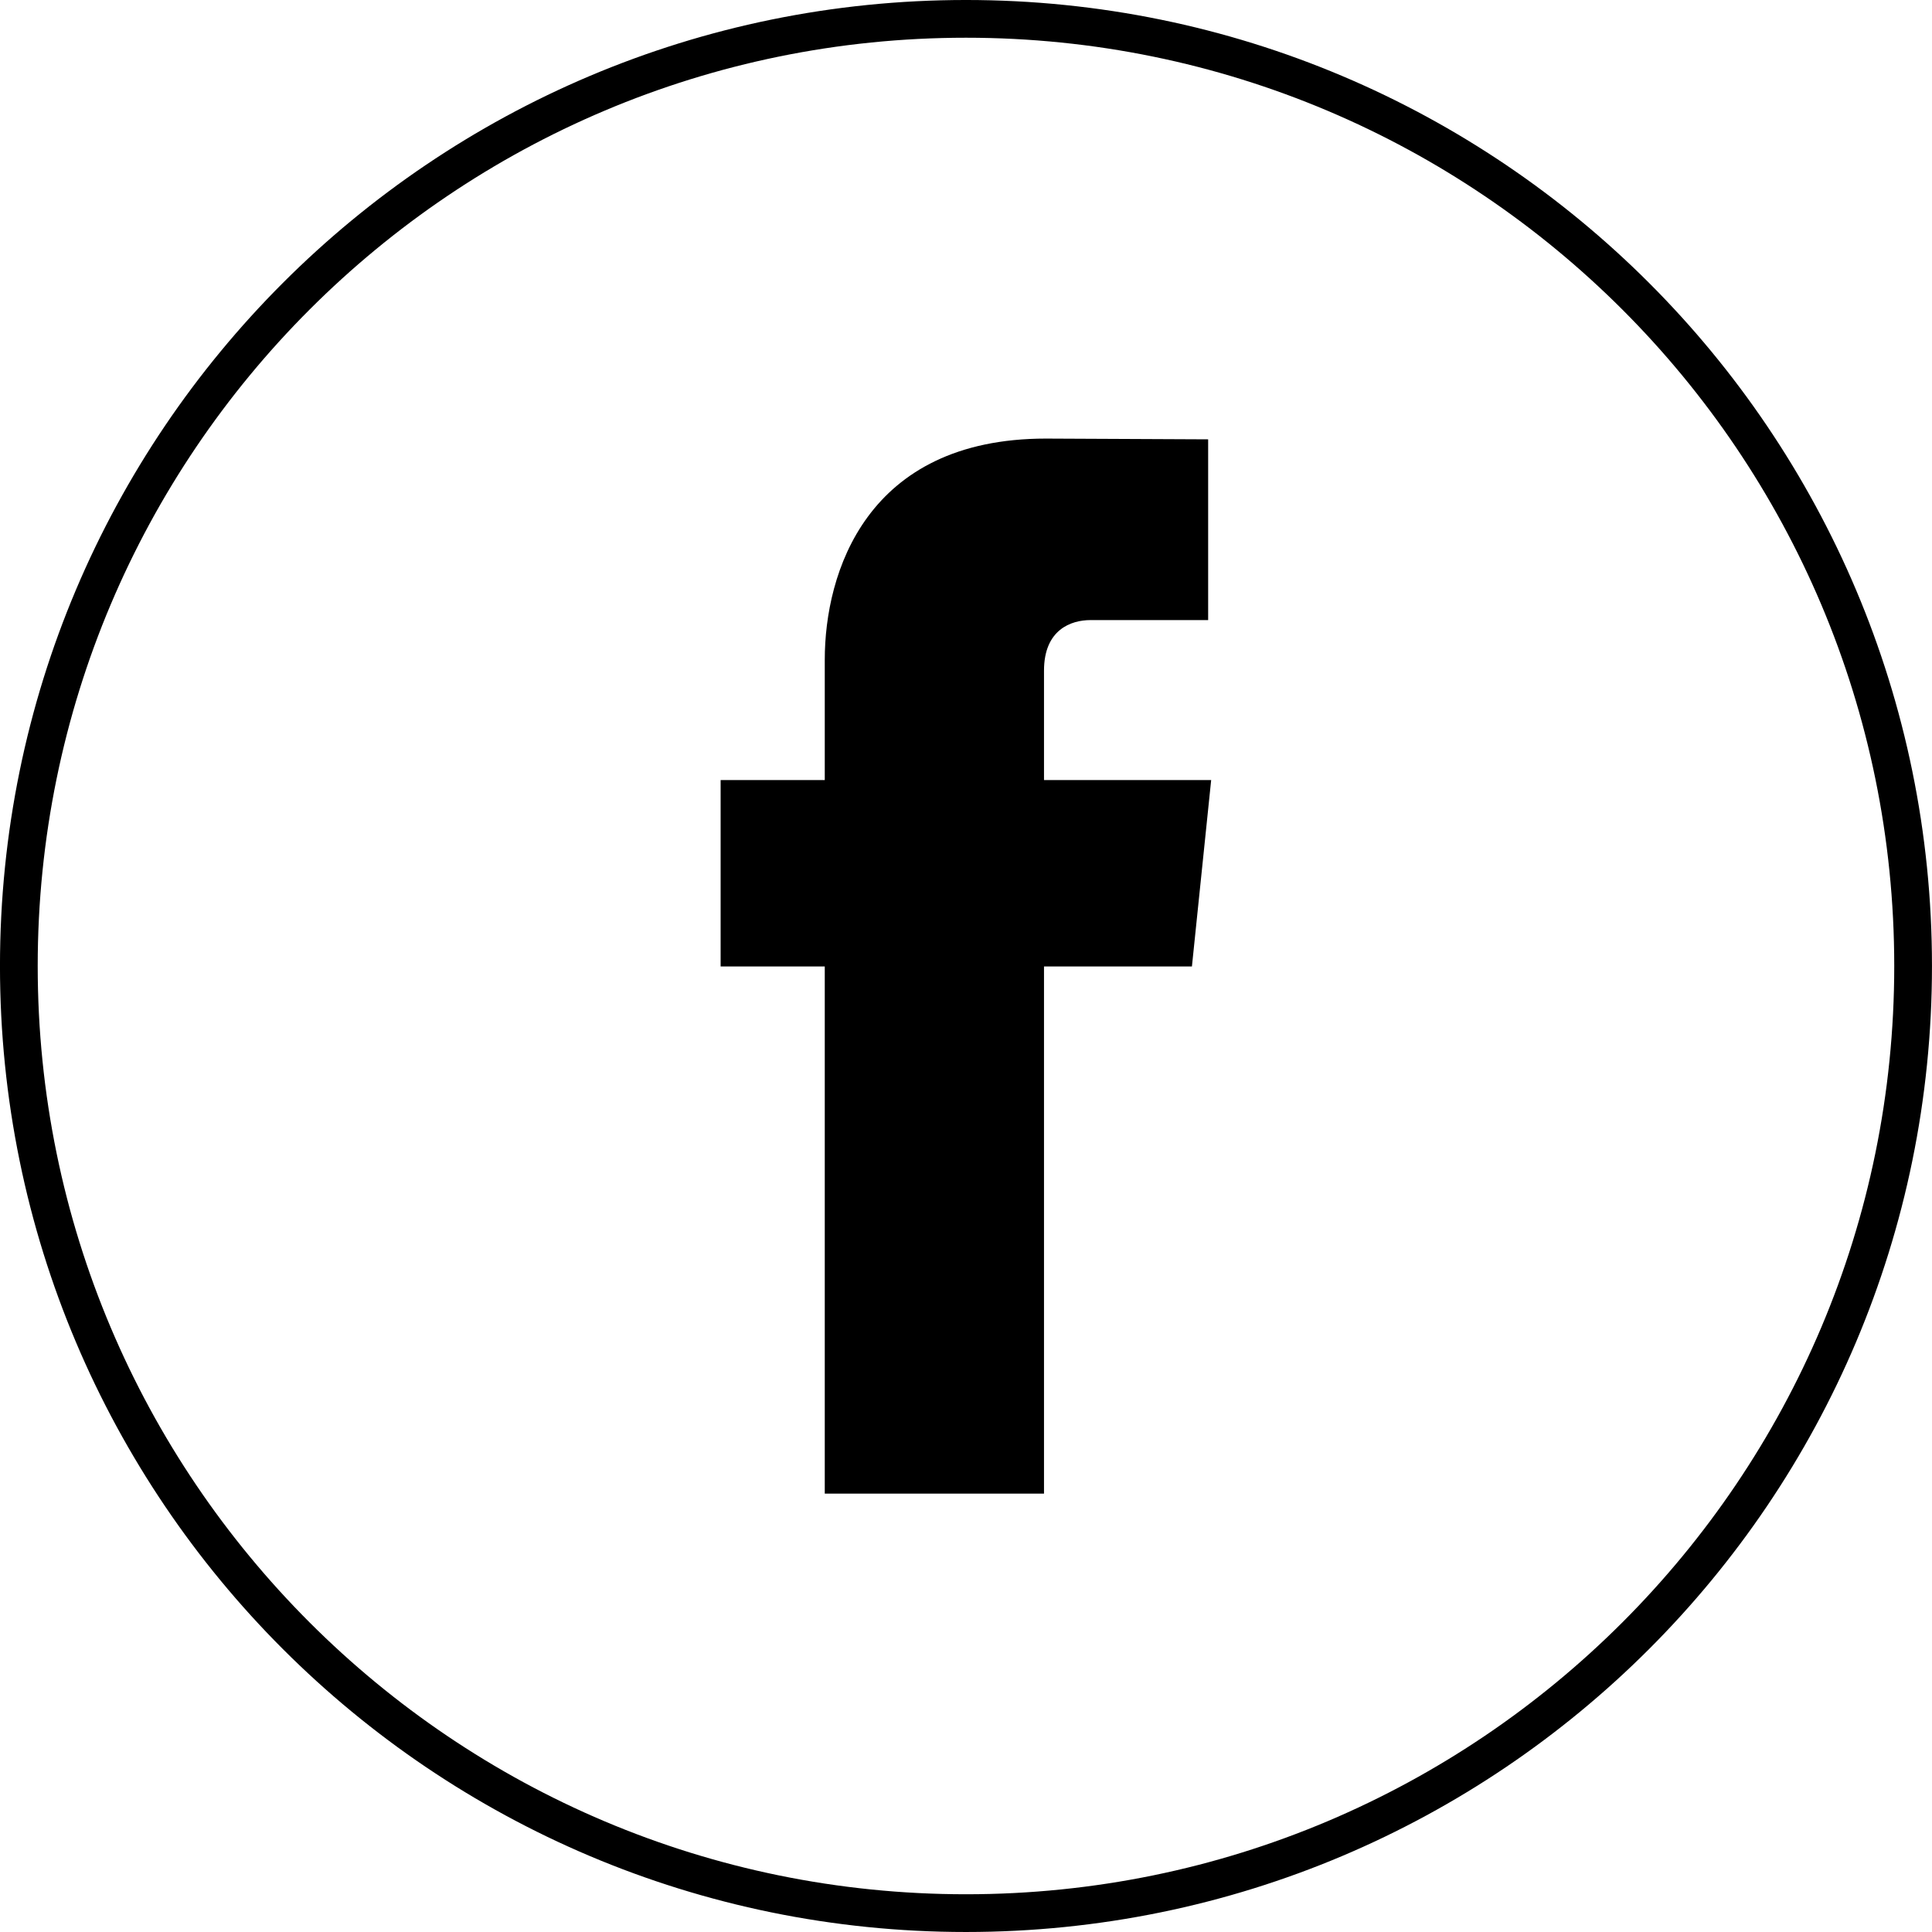
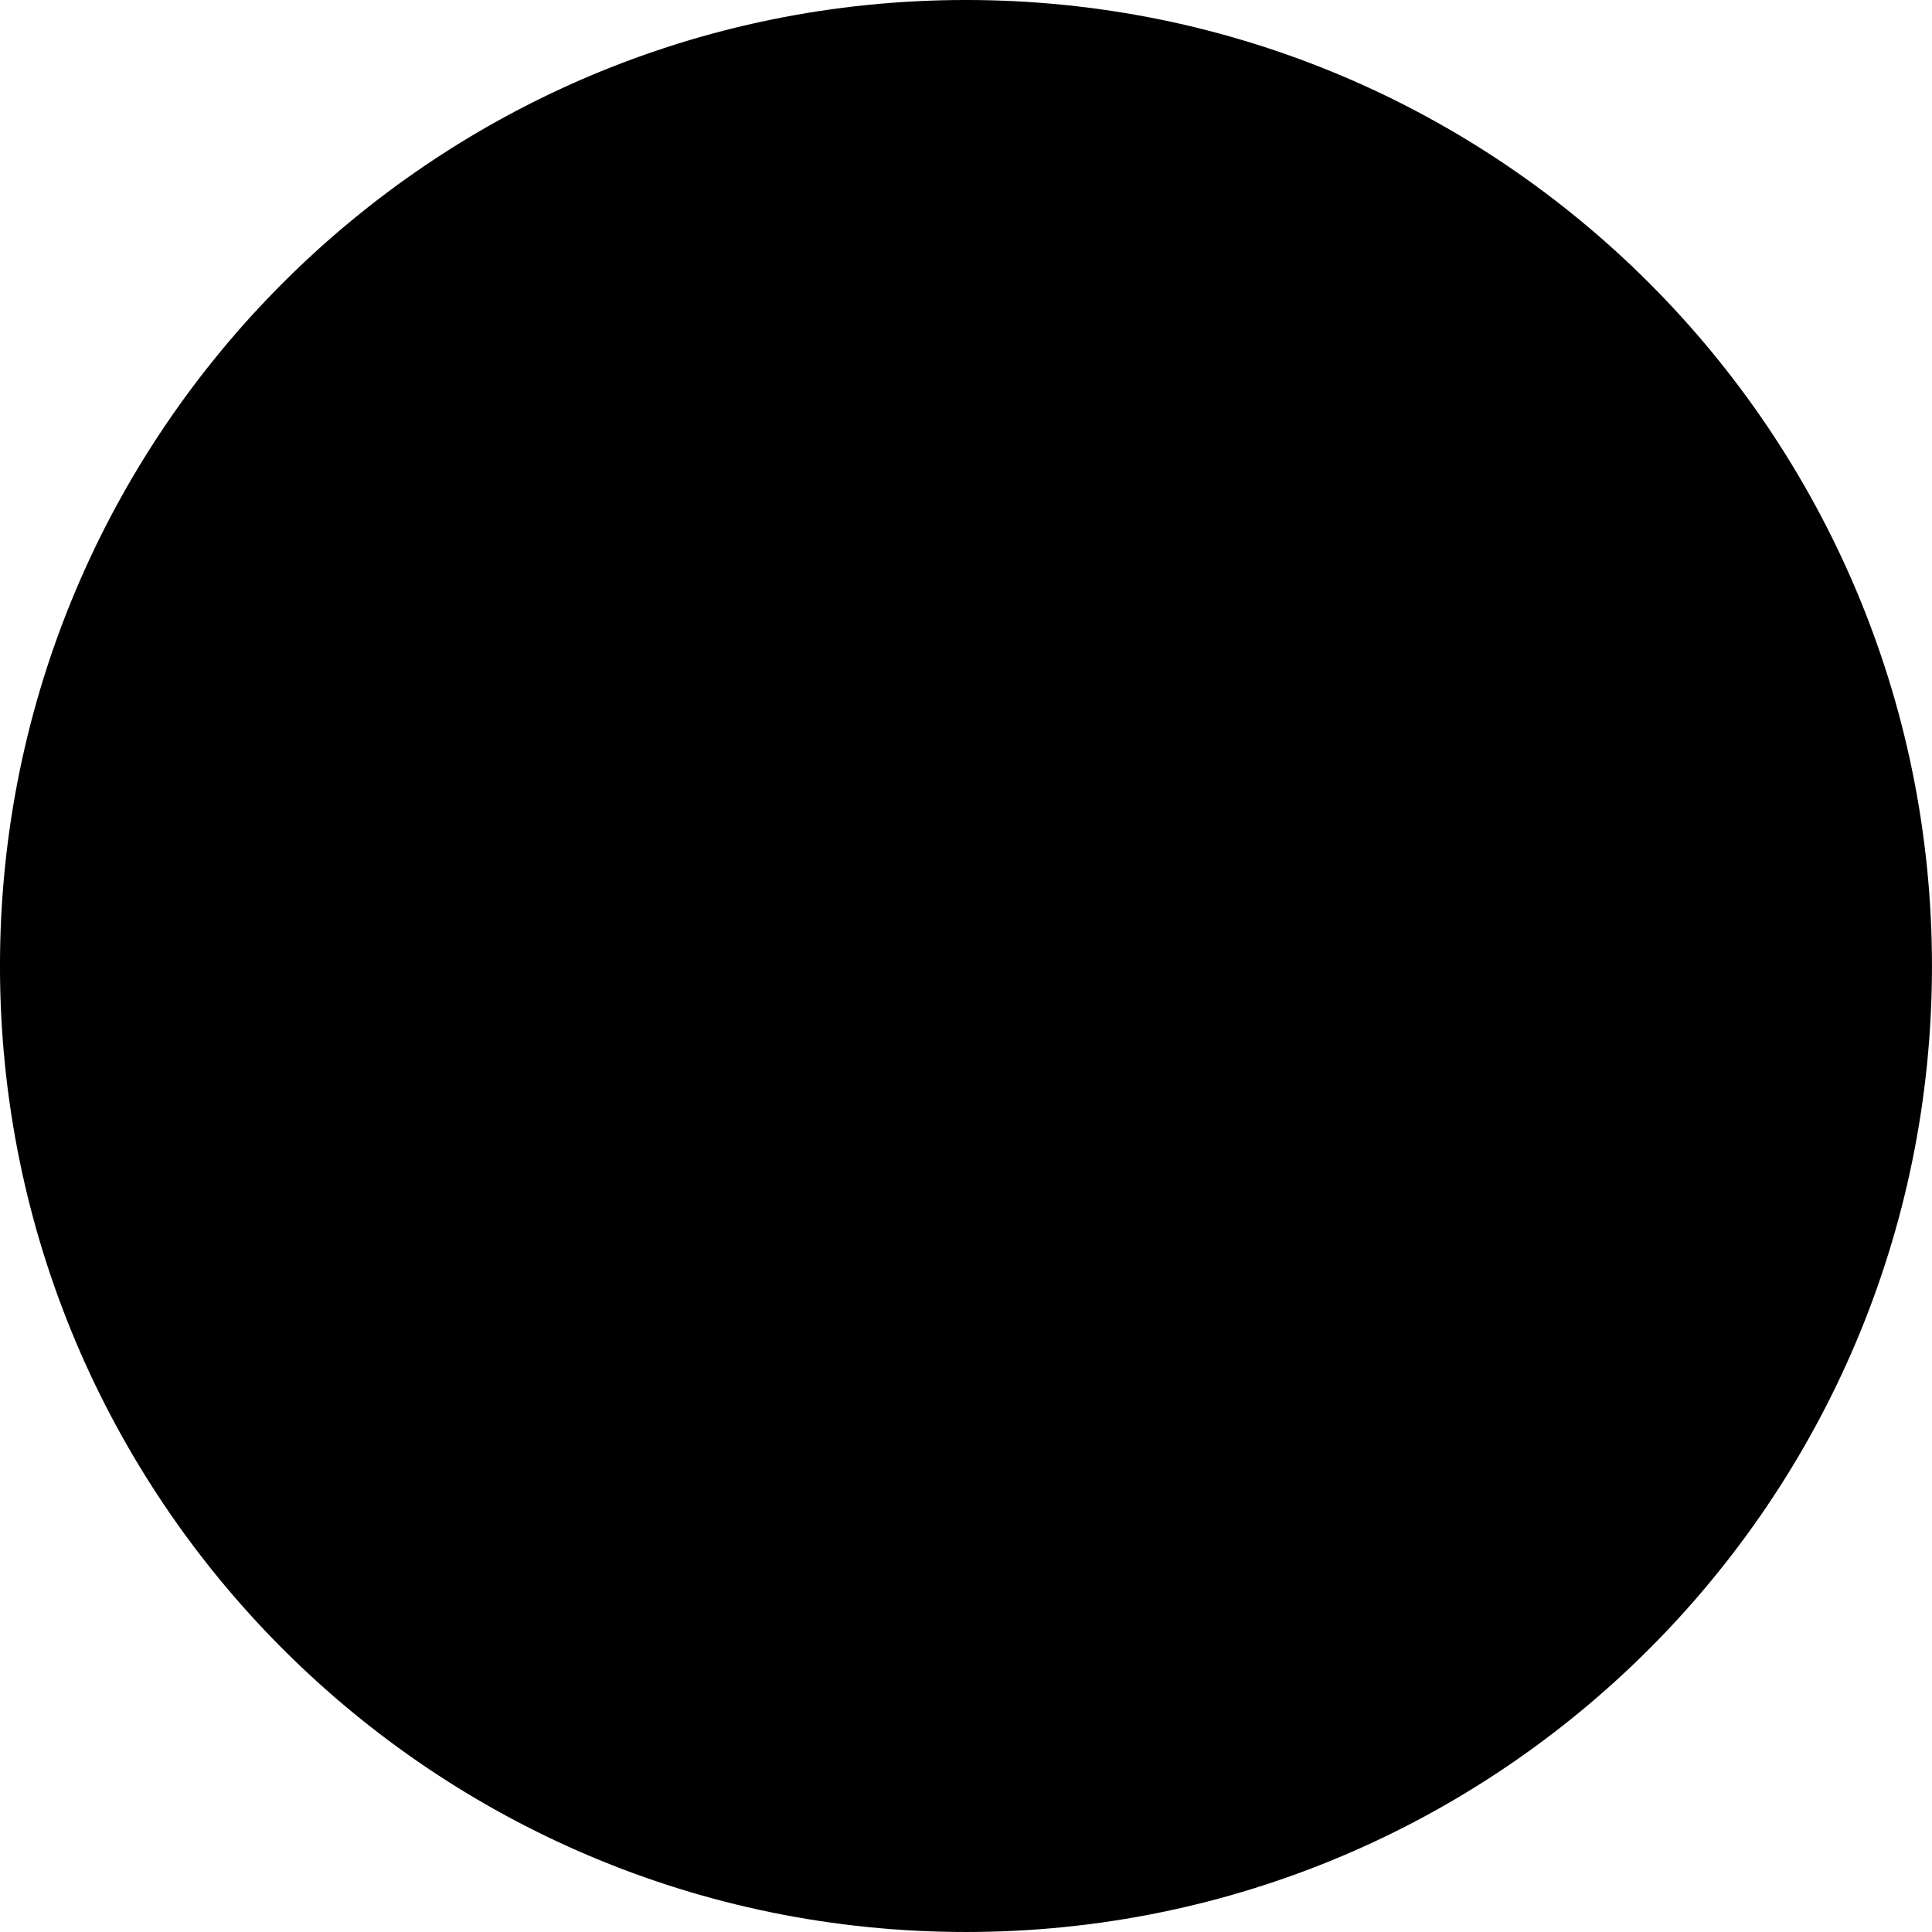
<svg xmlns="http://www.w3.org/2000/svg" version="1.1" id="Layer_1" x="0px" y="0px" viewBox="0 0 512 512" enable-background="new 0 0 512 512" xml:space="preserve">
  <g id="g2987" transform="matrix(0.9804687,0,0,0.9804687,4.993596,4.998635)">
-     <path id="path2989" fill="none" stroke="#000000" stroke-width="10.199" d="M512,256c0,141.4-114.6,256-256,256S0,397.4,0,256   S114.6,0,256,0S512,114.6,512,256z" />
+     <path id="path2989" fill="#000000" stroke="#000000" stroke-width="10.199" d="M512,256c0,141.4-114.6,256-256,256S0,397.4,0,256   S114.6,0,256,0S512,114.6,512,256z" />
  </g>
  <g id="g2983" transform="translate(889.672,27.92999)">
    <path id="path2989-2" d="M-568.7,178.8H-613v-29c0-10.9,7.2-13.4,12.3-13.4c5.1,0,31.2,0,31.2,0V88.5l-43-0.2   c-47.7,0-58.6,35.7-58.6,58.6v31.9h-27.6v49.4h27.6c0,63.4,0,139.7,0,139.7h58.1c0,0,0-77.1,0-139.7h39.2L-568.7,178.8   L-568.7,178.8z" />
  </g>
  <g id="Layer_1_1_">
</g>
</svg>
